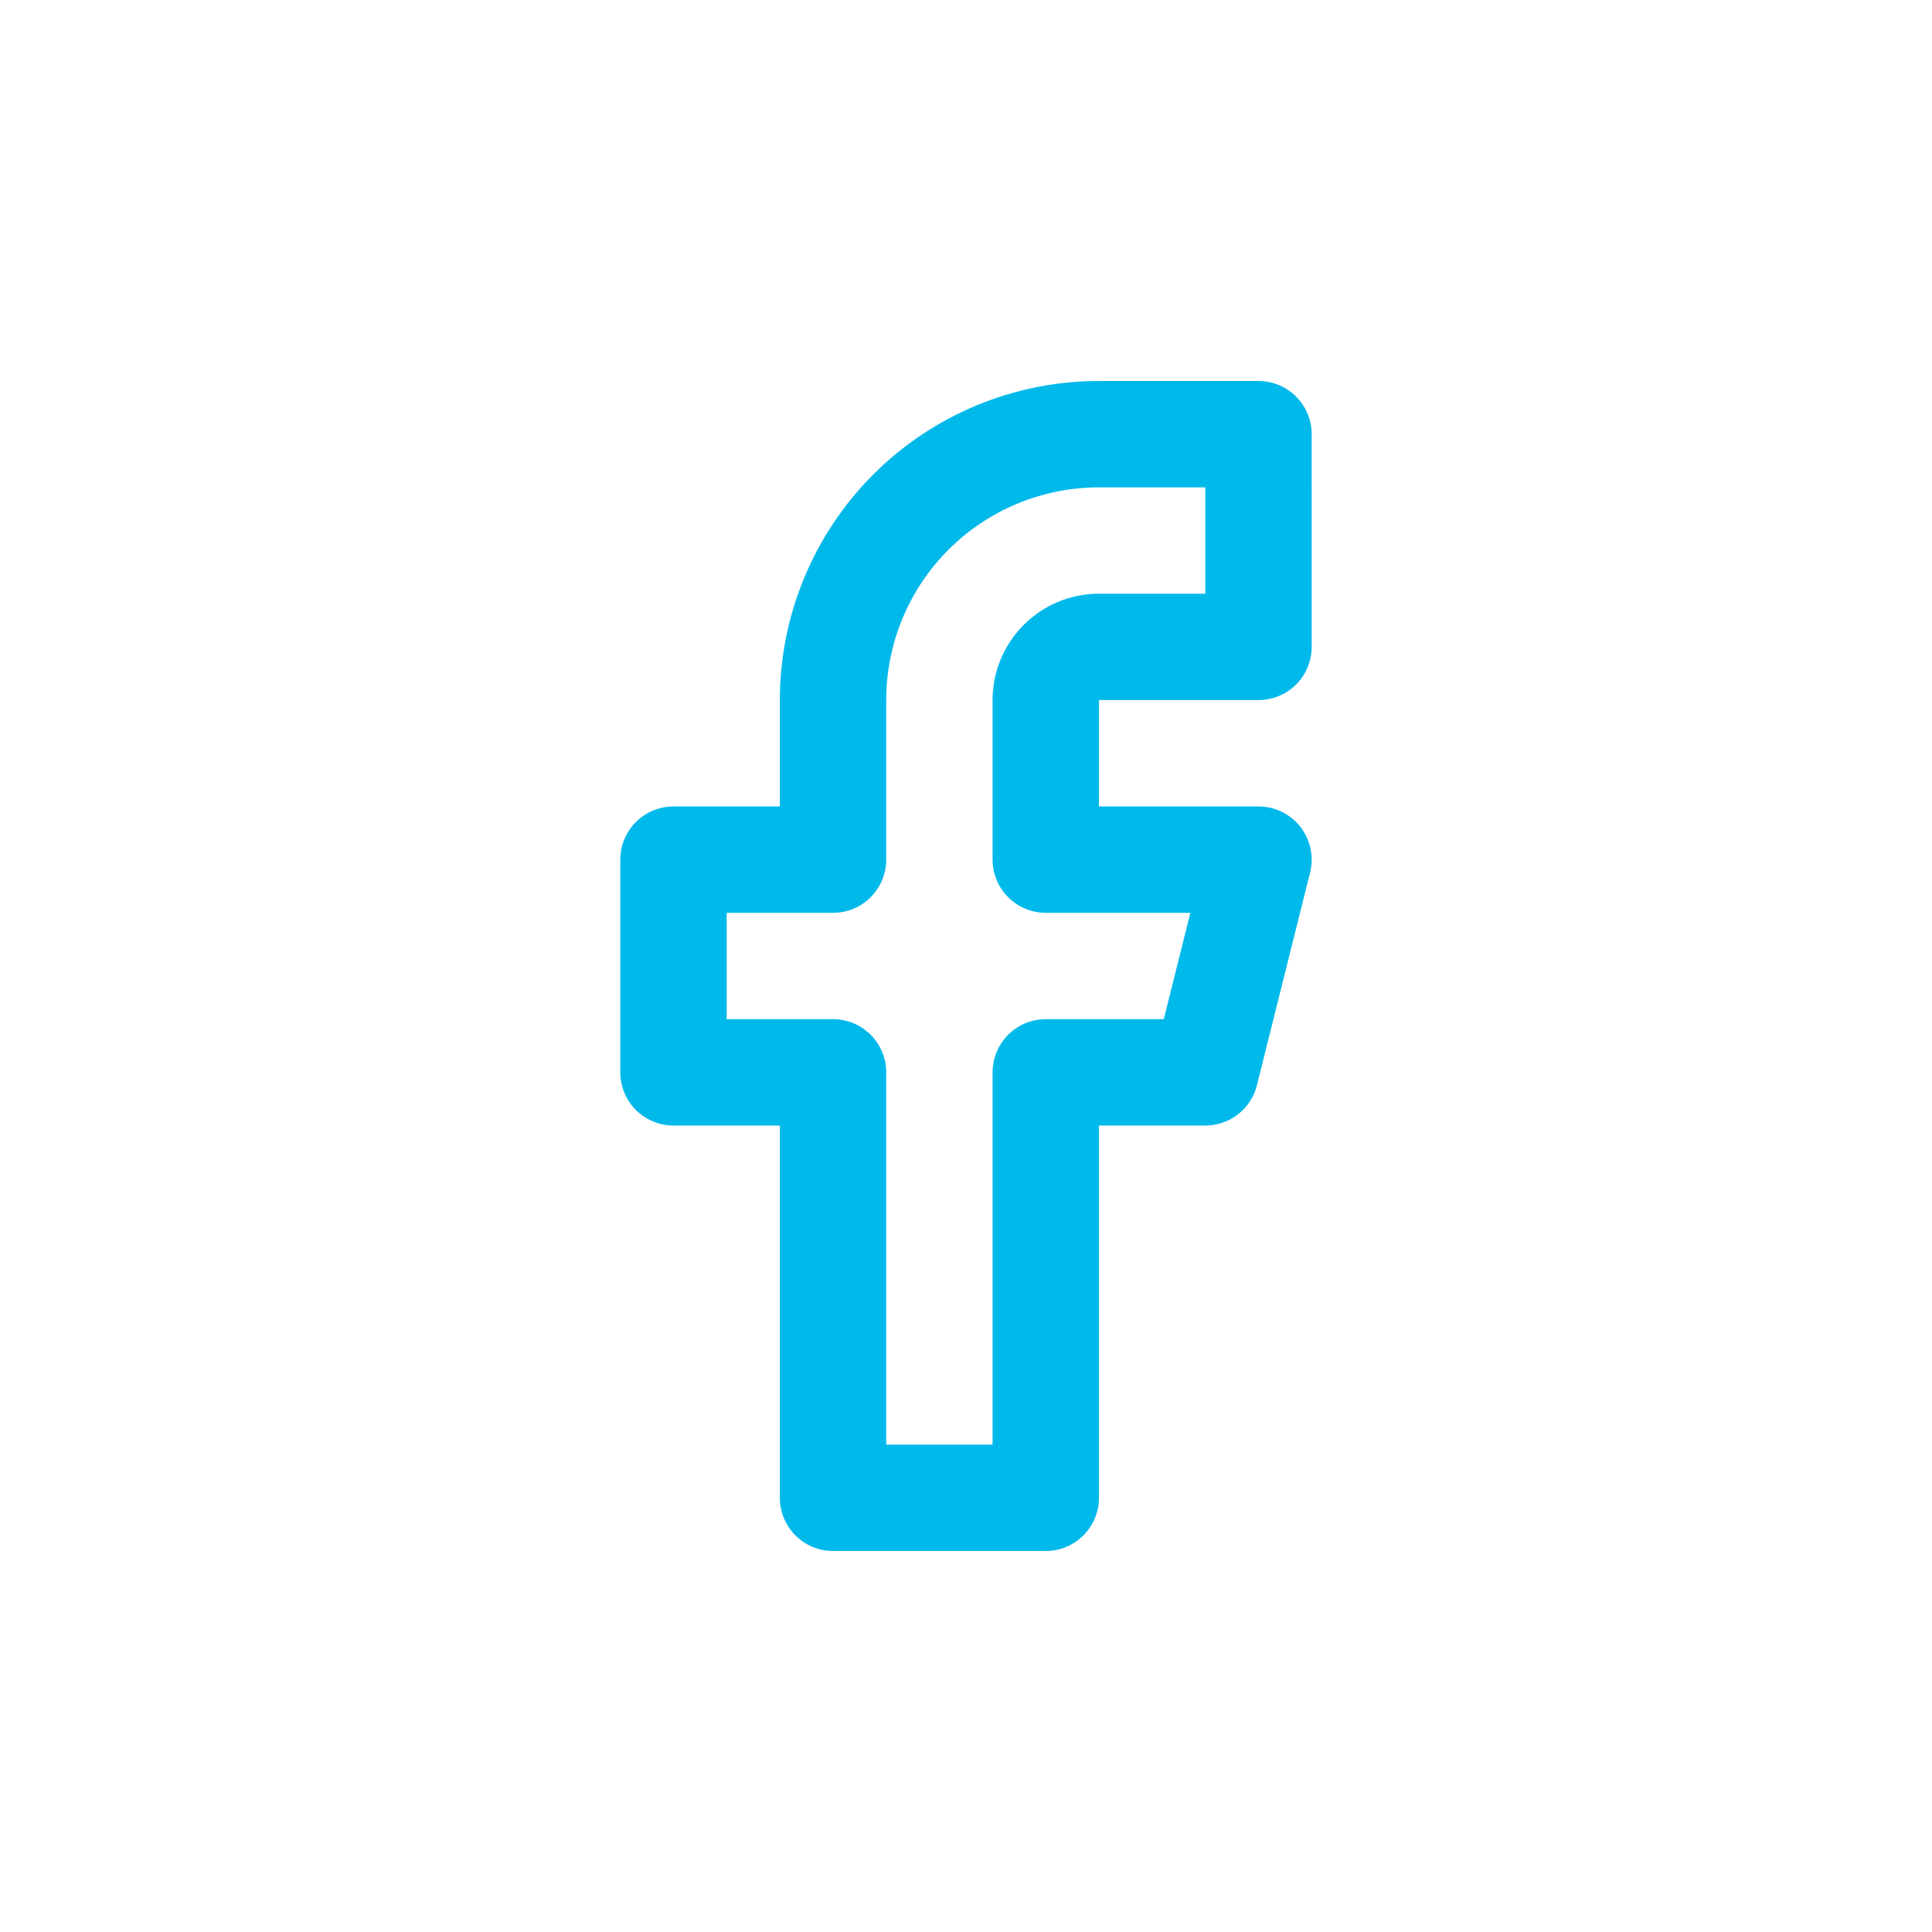
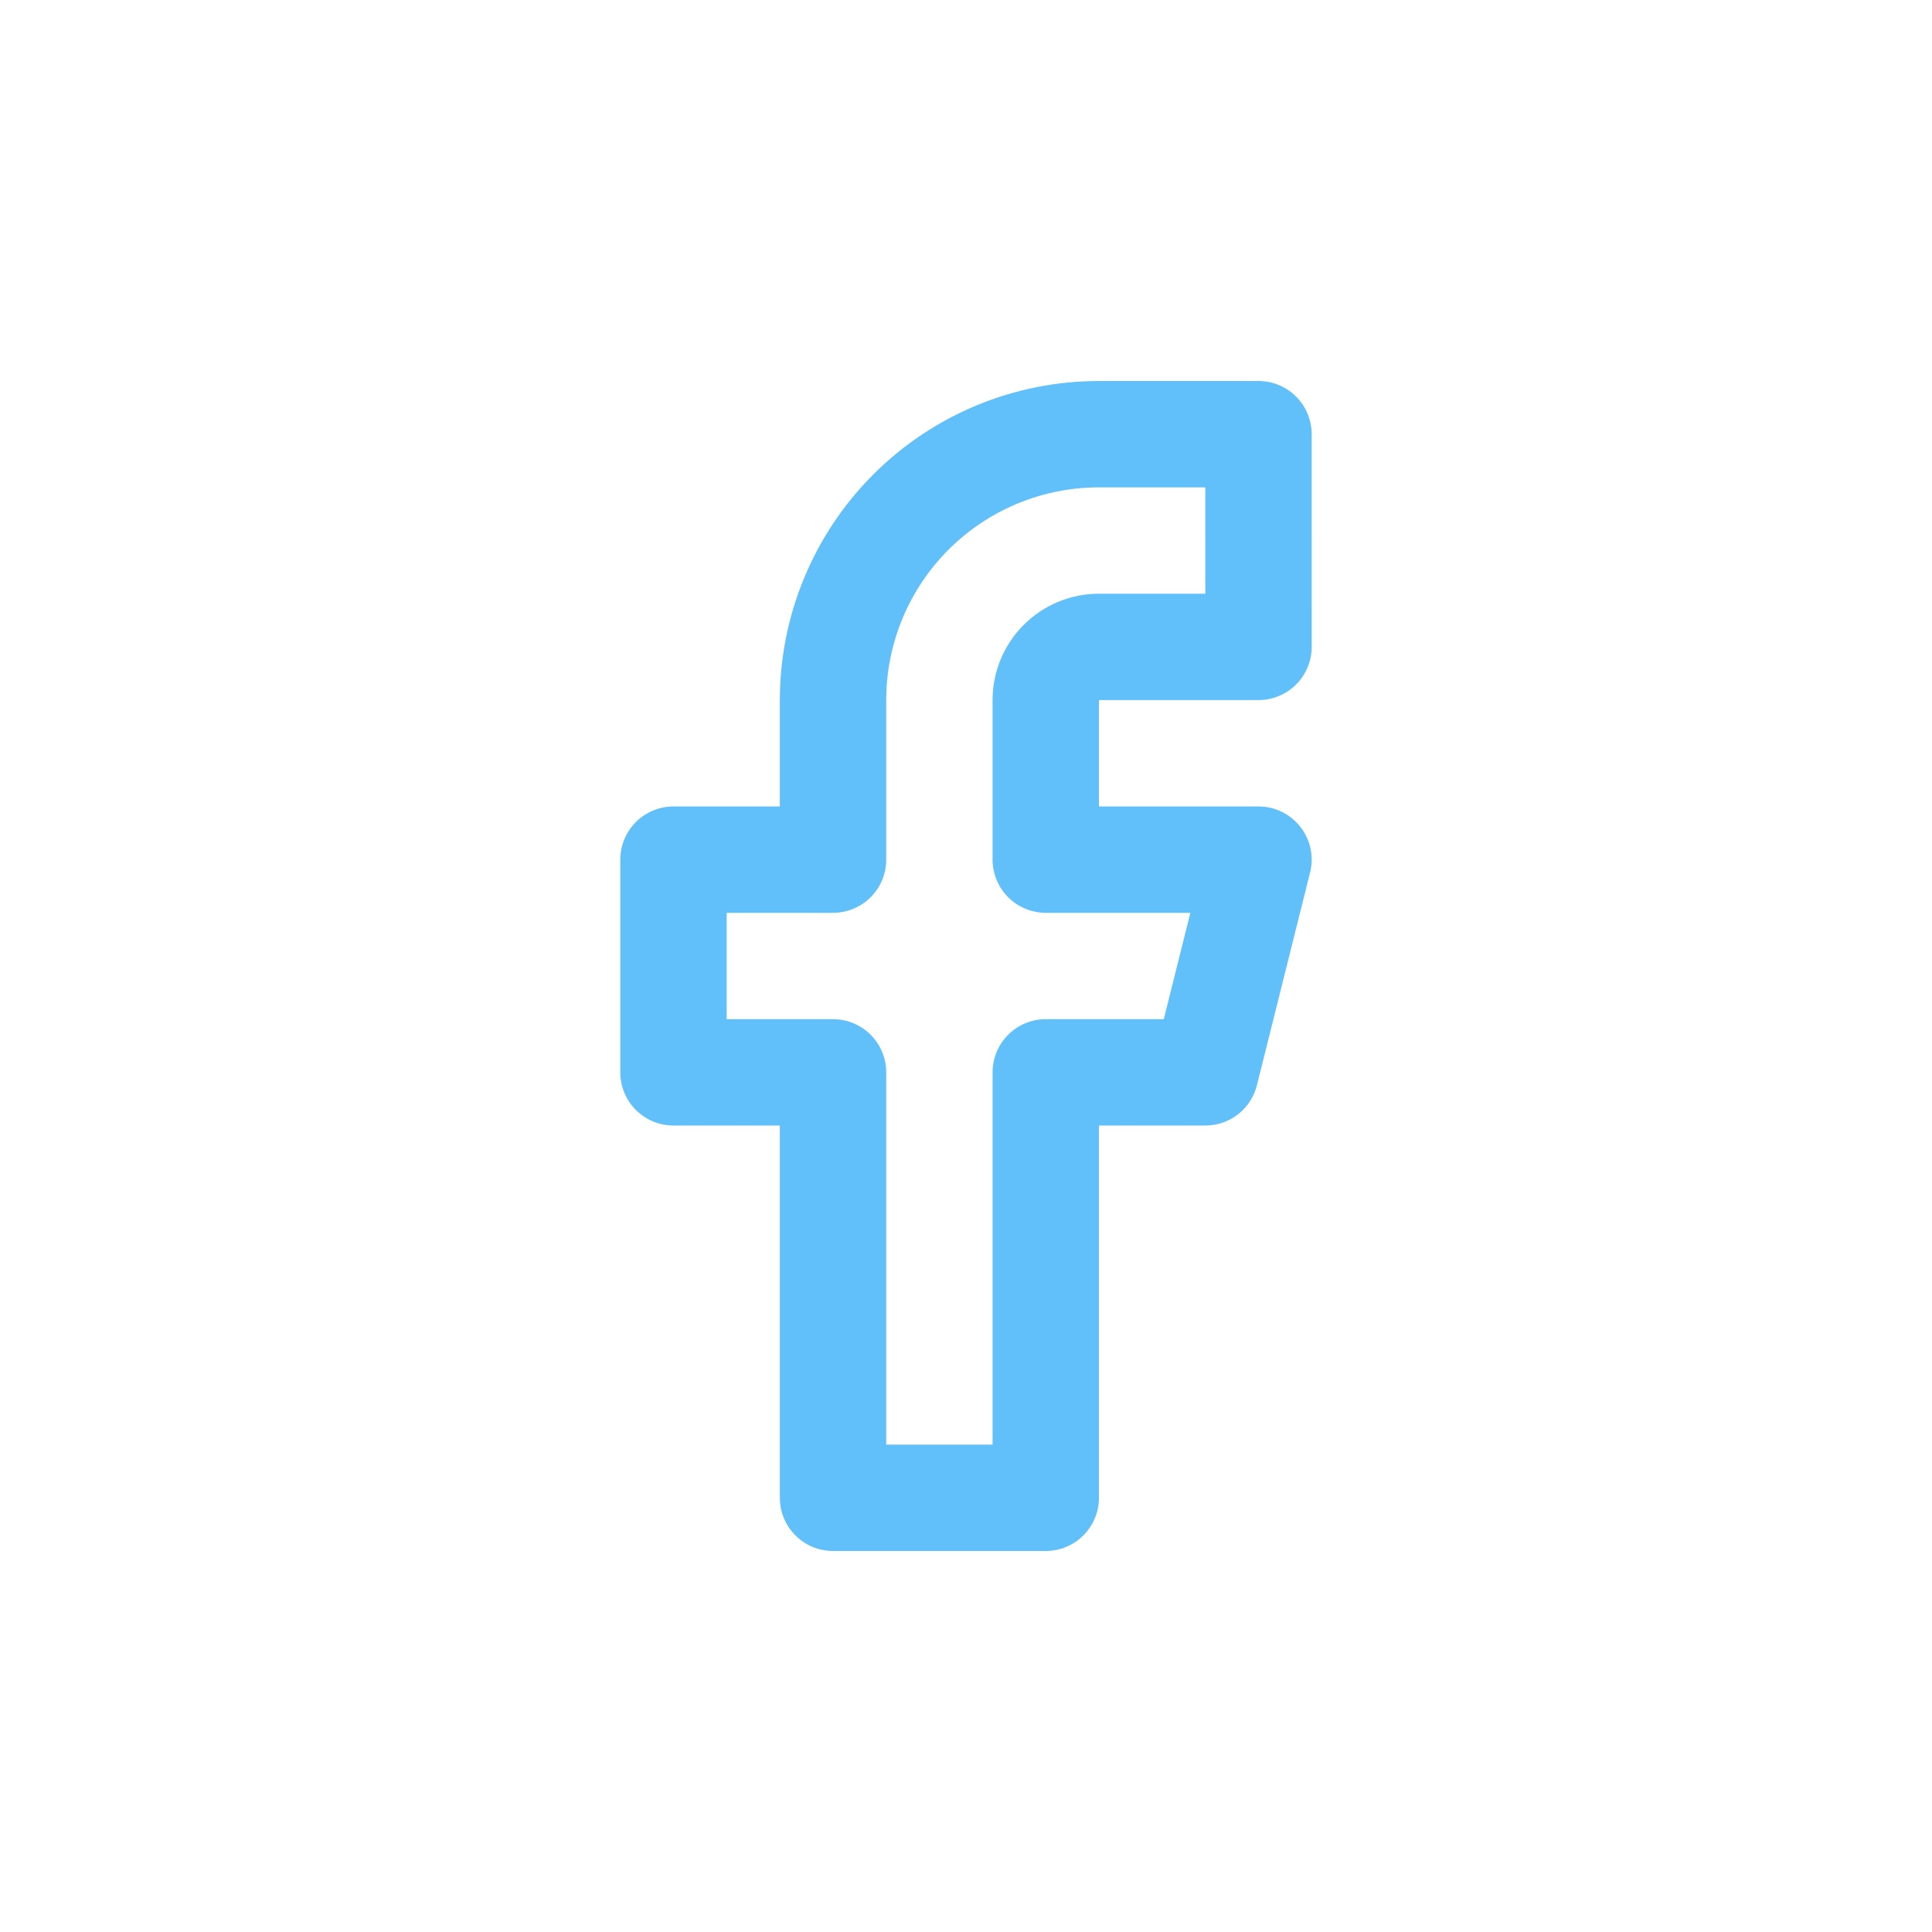
<svg xmlns="http://www.w3.org/2000/svg" width="29" height="29" fill="none" version="1.1" viewBox="0 0 114.19 63">
-   <path d="m74.382 0.067h-9.43c-4.168 0-8.166 1.656-11.113 4.603-2.947 2.947-4.603 6.945-4.603 11.113v9.43h-9.43v12.573h9.43v25.146h12.573v-25.146h9.43l3.143-12.573h-12.573v-9.43c0-0.834 0.331-1.633 0.921-2.223 0.589-0.59 1.389-0.921 2.223-0.921h9.43z" stroke="#00b9eb" stroke-linecap="round" stroke-linejoin="round" stroke-width="6.287" />
+   <path d="m74.382 0.067h-9.43c-4.168 0-8.166 1.656-11.113 4.603-2.947 2.947-4.603 6.945-4.603 11.113v9.43h-9.43v12.573h9.43v25.146h12.573v-25.146h9.43l3.143-12.573h-12.573v-9.43c0-0.834 0.331-1.633 0.921-2.223 0.589-0.59 1.389-0.921 2.223-0.921h9.43z" stroke="#61C0FA" stroke-linecap="round" stroke-linejoin="round" stroke-width="6.287" />
</svg>
